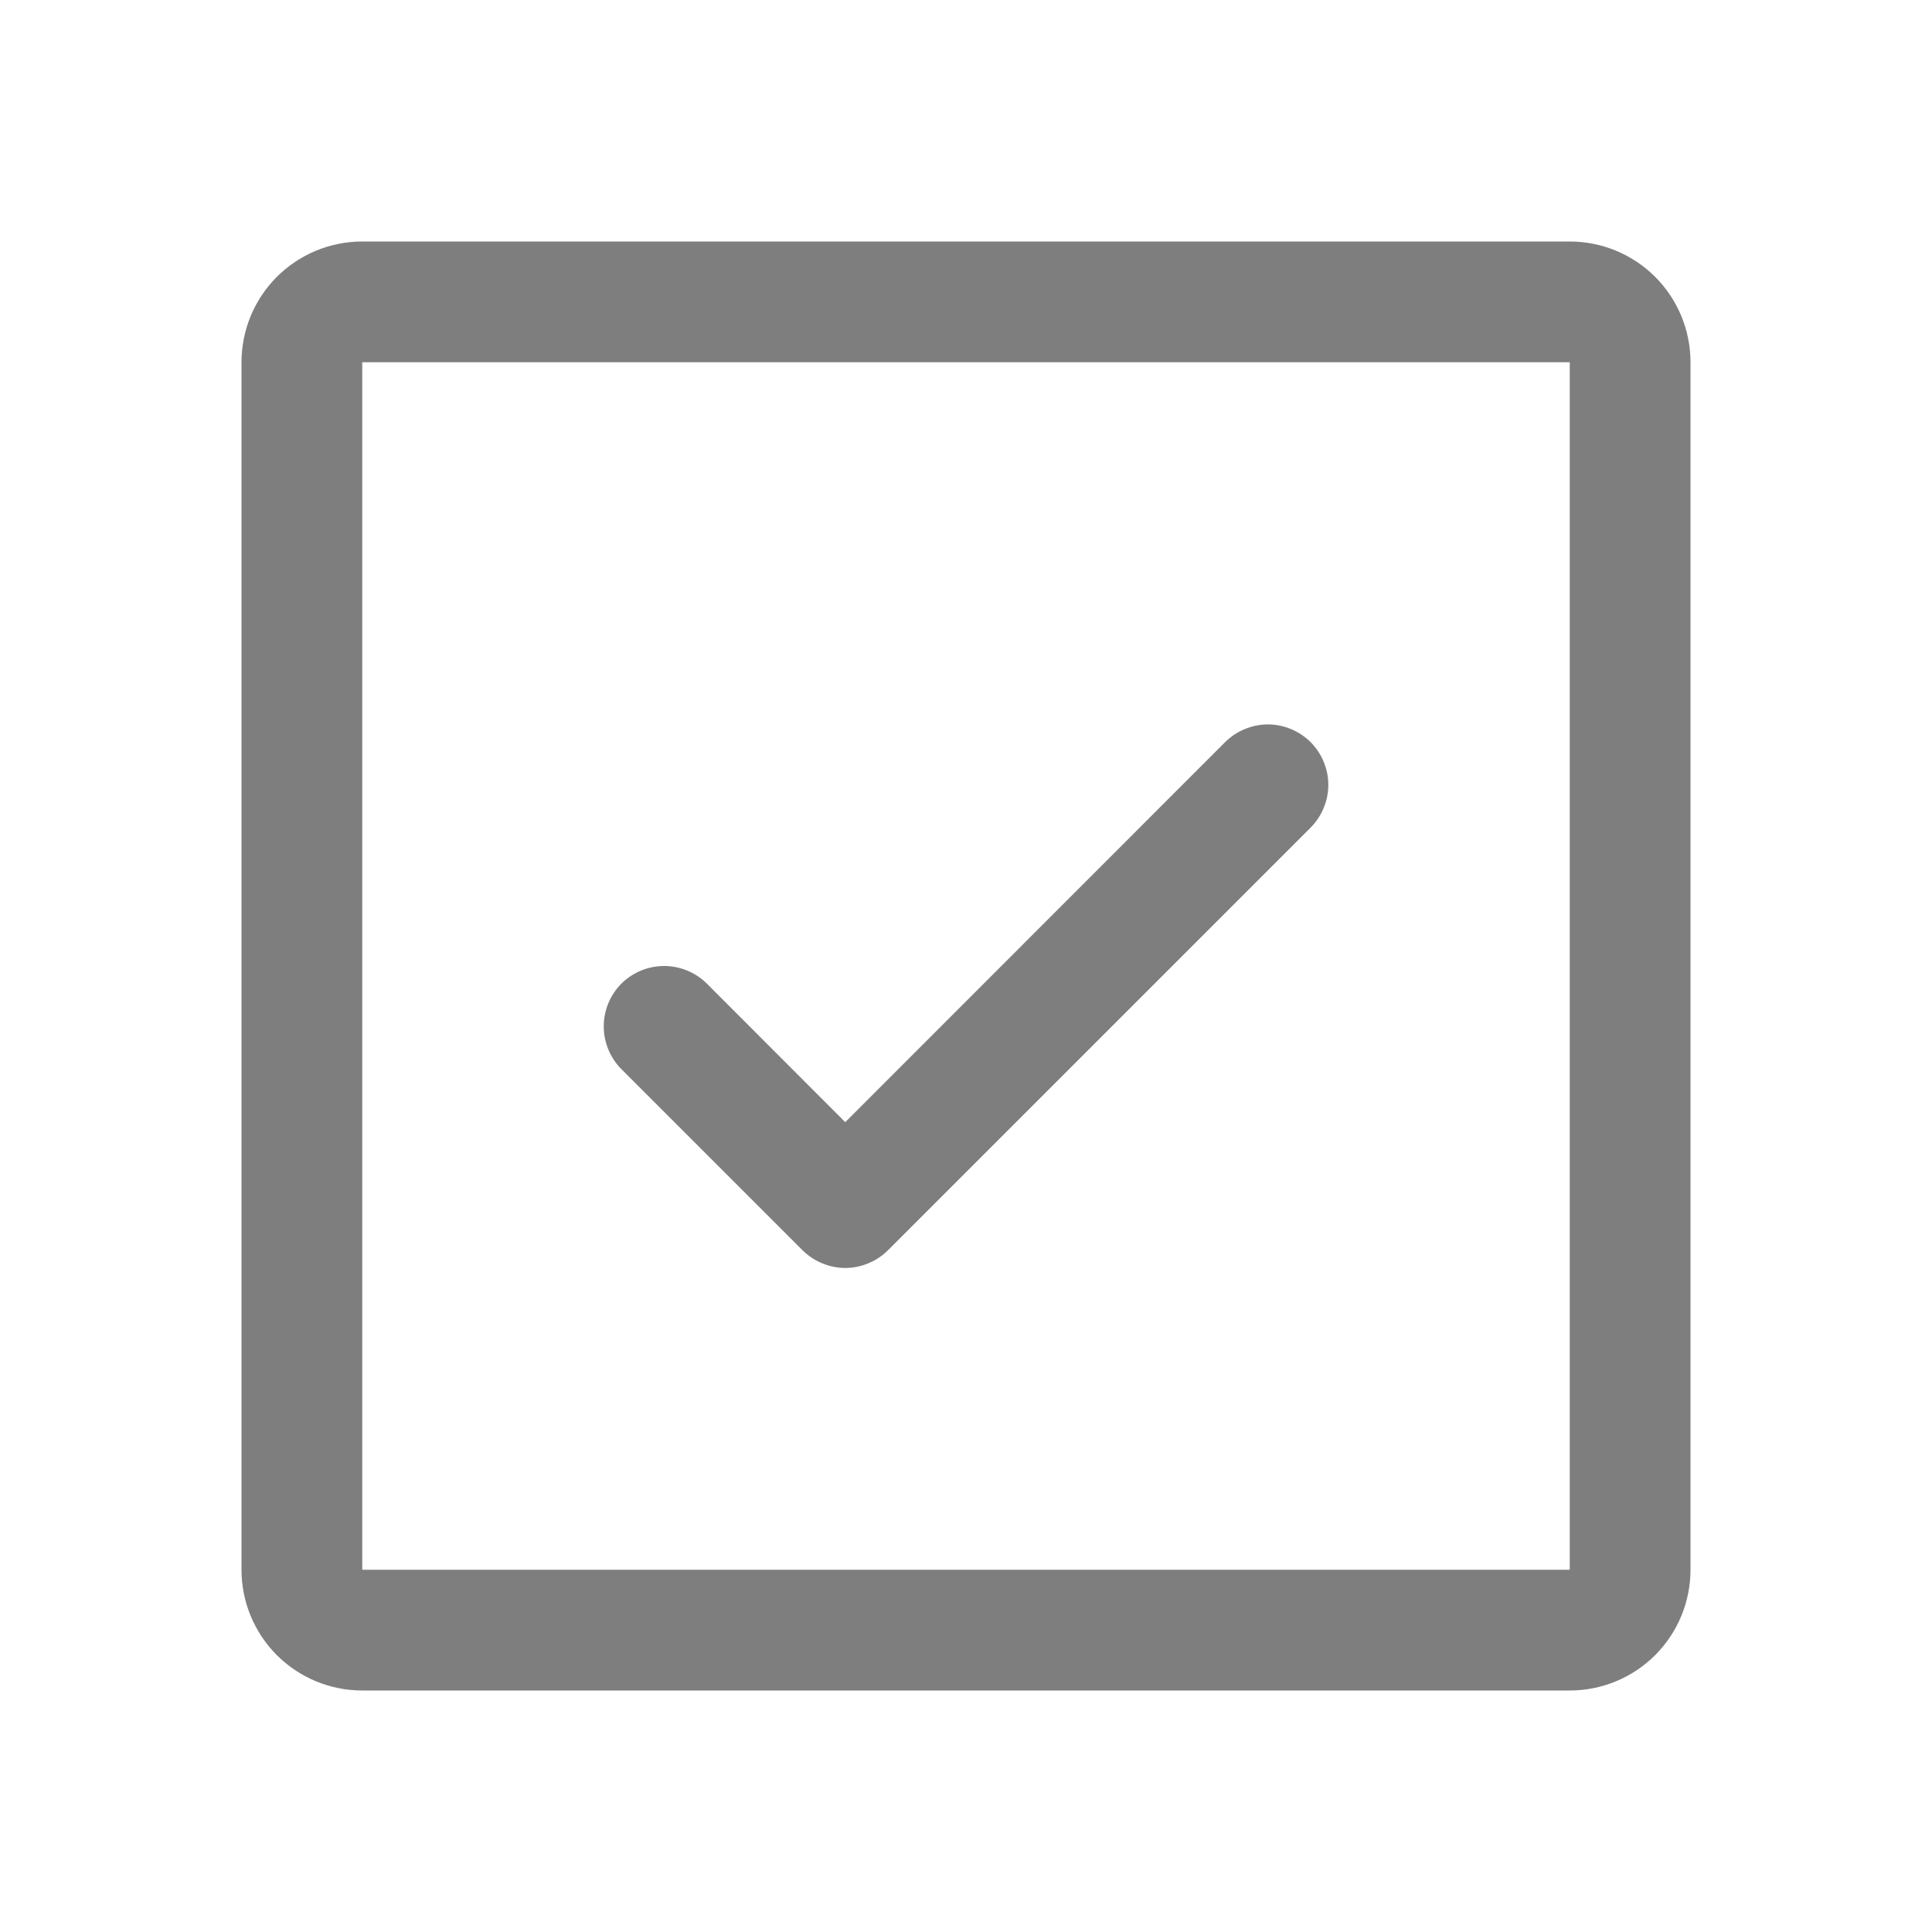
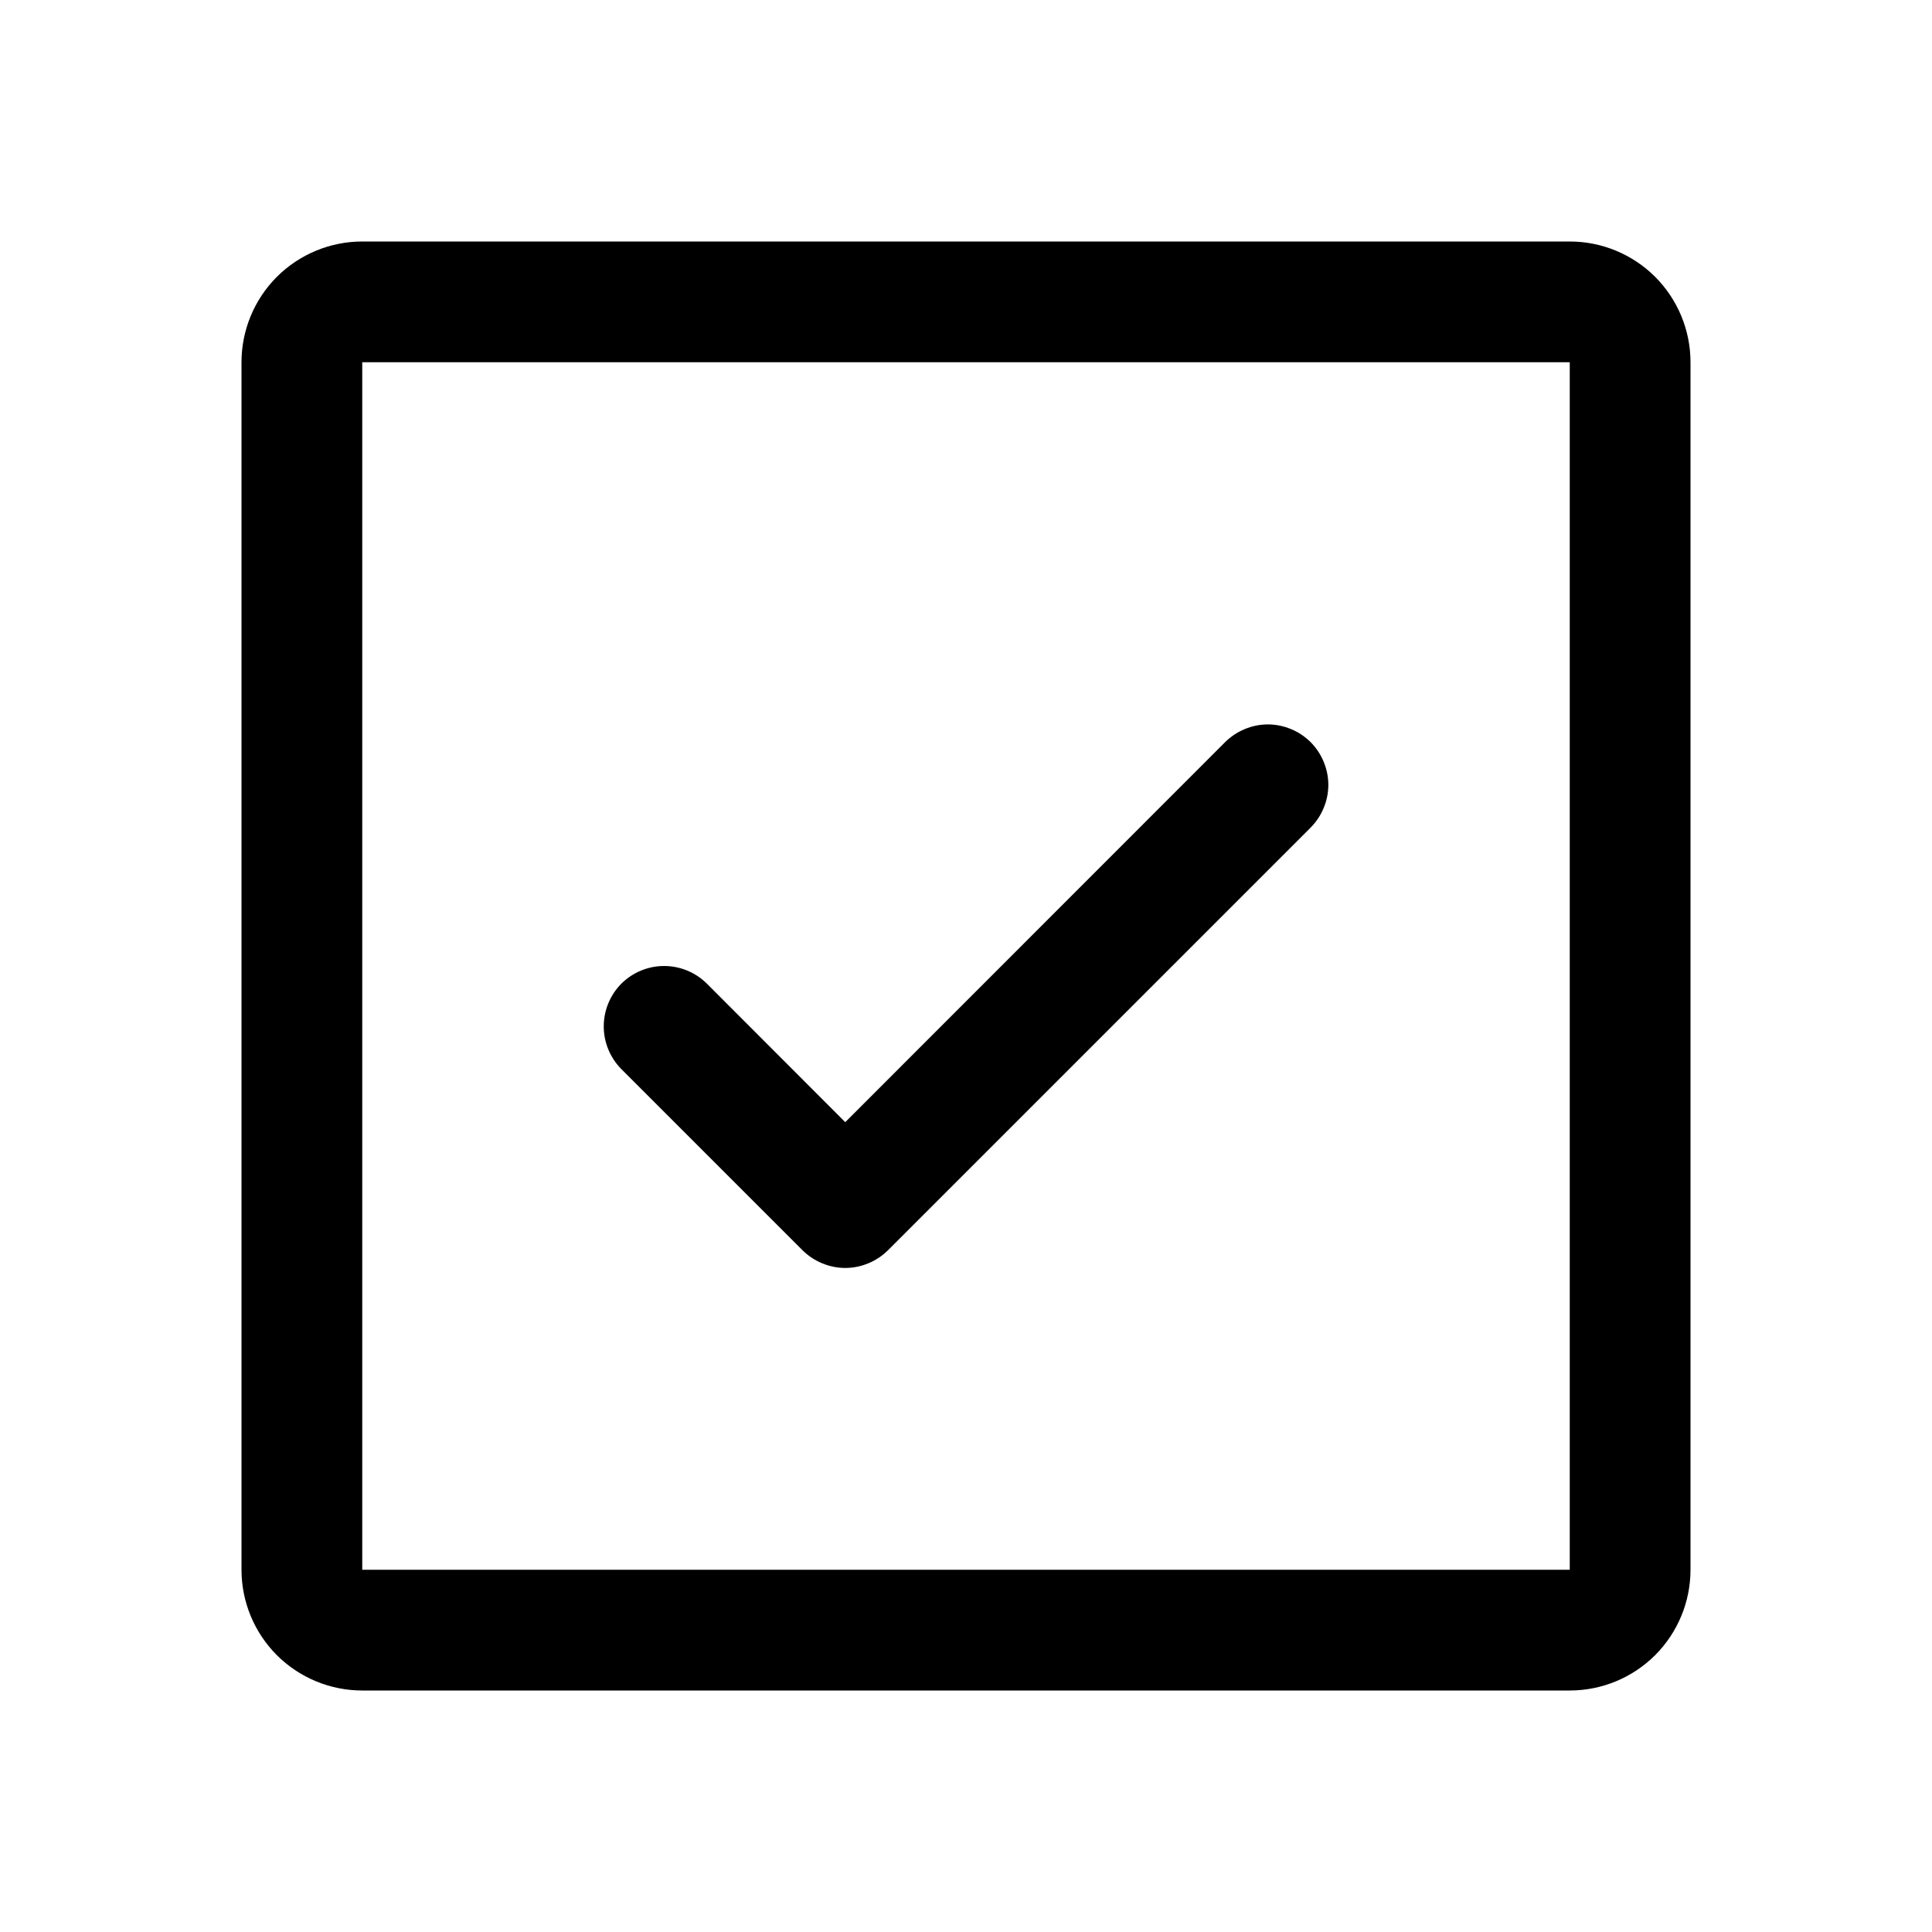
<svg xmlns="http://www.w3.org/2000/svg" preserveAspectRatio="none" overflow="visible" style="display: block;" width="24" height="24" viewBox="0 0 24 24" fill="none">
  <g id="CheckSquare">
-     <path id="Vector" d="M16.281 9.219C16.35 9.289 16.406 9.372 16.443 9.463C16.481 9.554 16.501 9.651 16.501 9.75C16.501 9.849 16.481 9.946 16.443 10.037C16.406 10.128 16.35 10.211 16.281 10.281L11.031 15.531C10.961 15.6 10.878 15.656 10.787 15.693C10.696 15.731 10.599 15.751 10.5 15.751C10.401 15.751 10.304 15.731 10.213 15.693C10.122 15.656 10.039 15.6 9.969 15.531L7.719 13.281C7.579 13.14 7.5 12.949 7.5 12.75C7.5 12.551 7.579 12.36 7.719 12.219C7.86 12.079 8.051 12 8.25 12C8.449 12 8.64 12.079 8.781 12.219L10.5 13.94L15.219 9.219C15.289 9.15 15.372 9.094 15.463 9.057C15.554 9.019 15.651 8.999 15.75 8.999C15.849 8.999 15.946 9.019 16.037 9.057C16.128 9.094 16.211 9.15 16.281 9.219ZM21 4.5V19.5C21 19.898 20.842 20.279 20.561 20.561C20.279 20.842 19.898 21 19.5 21H4.5C4.102 21 3.721 20.842 3.439 20.561C3.158 20.279 3 19.898 3 19.5V4.5C3 4.102 3.158 3.721 3.439 3.439C3.721 3.158 4.102 3 4.5 3H19.5C19.898 3 20.279 3.158 20.561 3.439C20.842 3.721 21 4.102 21 4.5ZM19.5 19.5V4.5H4.5V19.5H19.5Z" fill="#7E7E7E" />
+     <path id="Vector" d="M16.281 9.219C16.35 9.289 16.406 9.372 16.443 9.463C16.481 9.554 16.501 9.651 16.501 9.75C16.501 9.849 16.481 9.946 16.443 10.037C16.406 10.128 16.35 10.211 16.281 10.281L11.031 15.531C10.961 15.6 10.878 15.656 10.787 15.693C10.696 15.731 10.599 15.751 10.5 15.751C10.401 15.751 10.304 15.731 10.213 15.693C10.122 15.656 10.039 15.6 9.969 15.531L7.719 13.281C7.579 13.14 7.5 12.949 7.5 12.75C7.5 12.551 7.579 12.36 7.719 12.219C7.86 12.079 8.051 12 8.25 12C8.449 12 8.64 12.079 8.781 12.219L10.5 13.94L15.219 9.219C15.289 9.15 15.372 9.094 15.463 9.057C15.554 9.019 15.651 8.999 15.75 8.999C15.849 8.999 15.946 9.019 16.037 9.057C16.128 9.094 16.211 9.15 16.281 9.219ZM21 4.5V19.5C21 19.898 20.842 20.279 20.561 20.561C20.279 20.842 19.898 21 19.5 21H4.5C4.102 21 3.721 20.842 3.439 20.561C3.158 20.279 3 19.898 3 19.5V4.5C3 4.102 3.158 3.721 3.439 3.439C3.721 3.158 4.102 3 4.5 3H19.5C19.898 3 20.279 3.158 20.561 3.439C20.842 3.721 21 4.102 21 4.5ZM19.5 19.5V4.5H4.5V19.5H19.5Z" fill="currentColor" />
  </g>
</svg>
